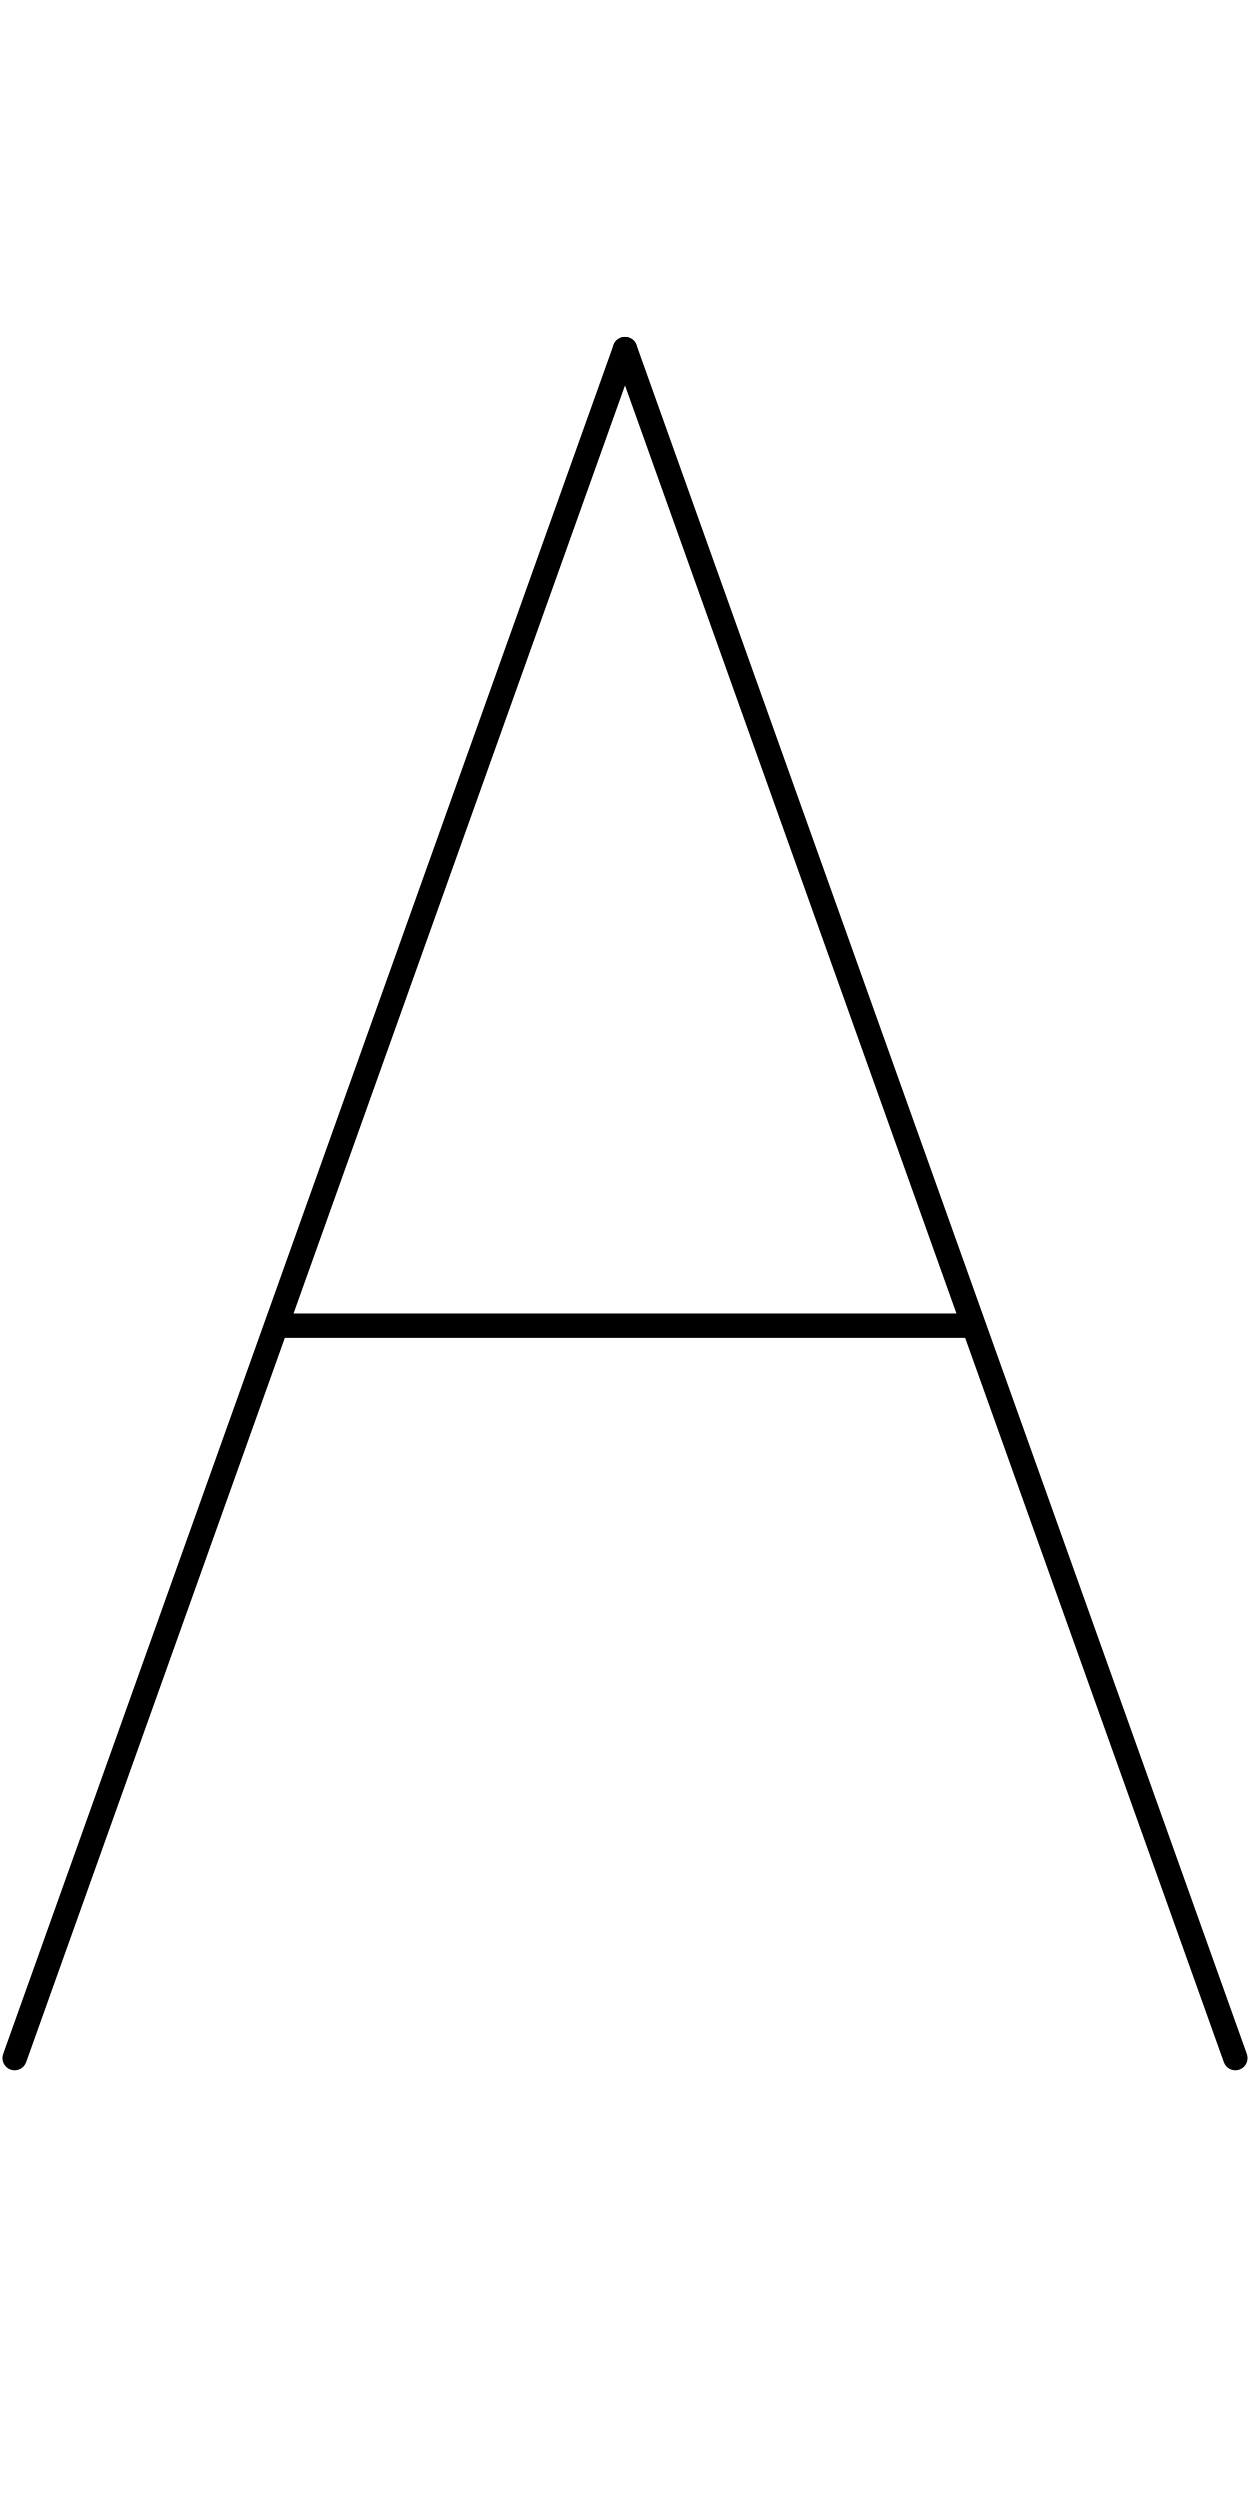
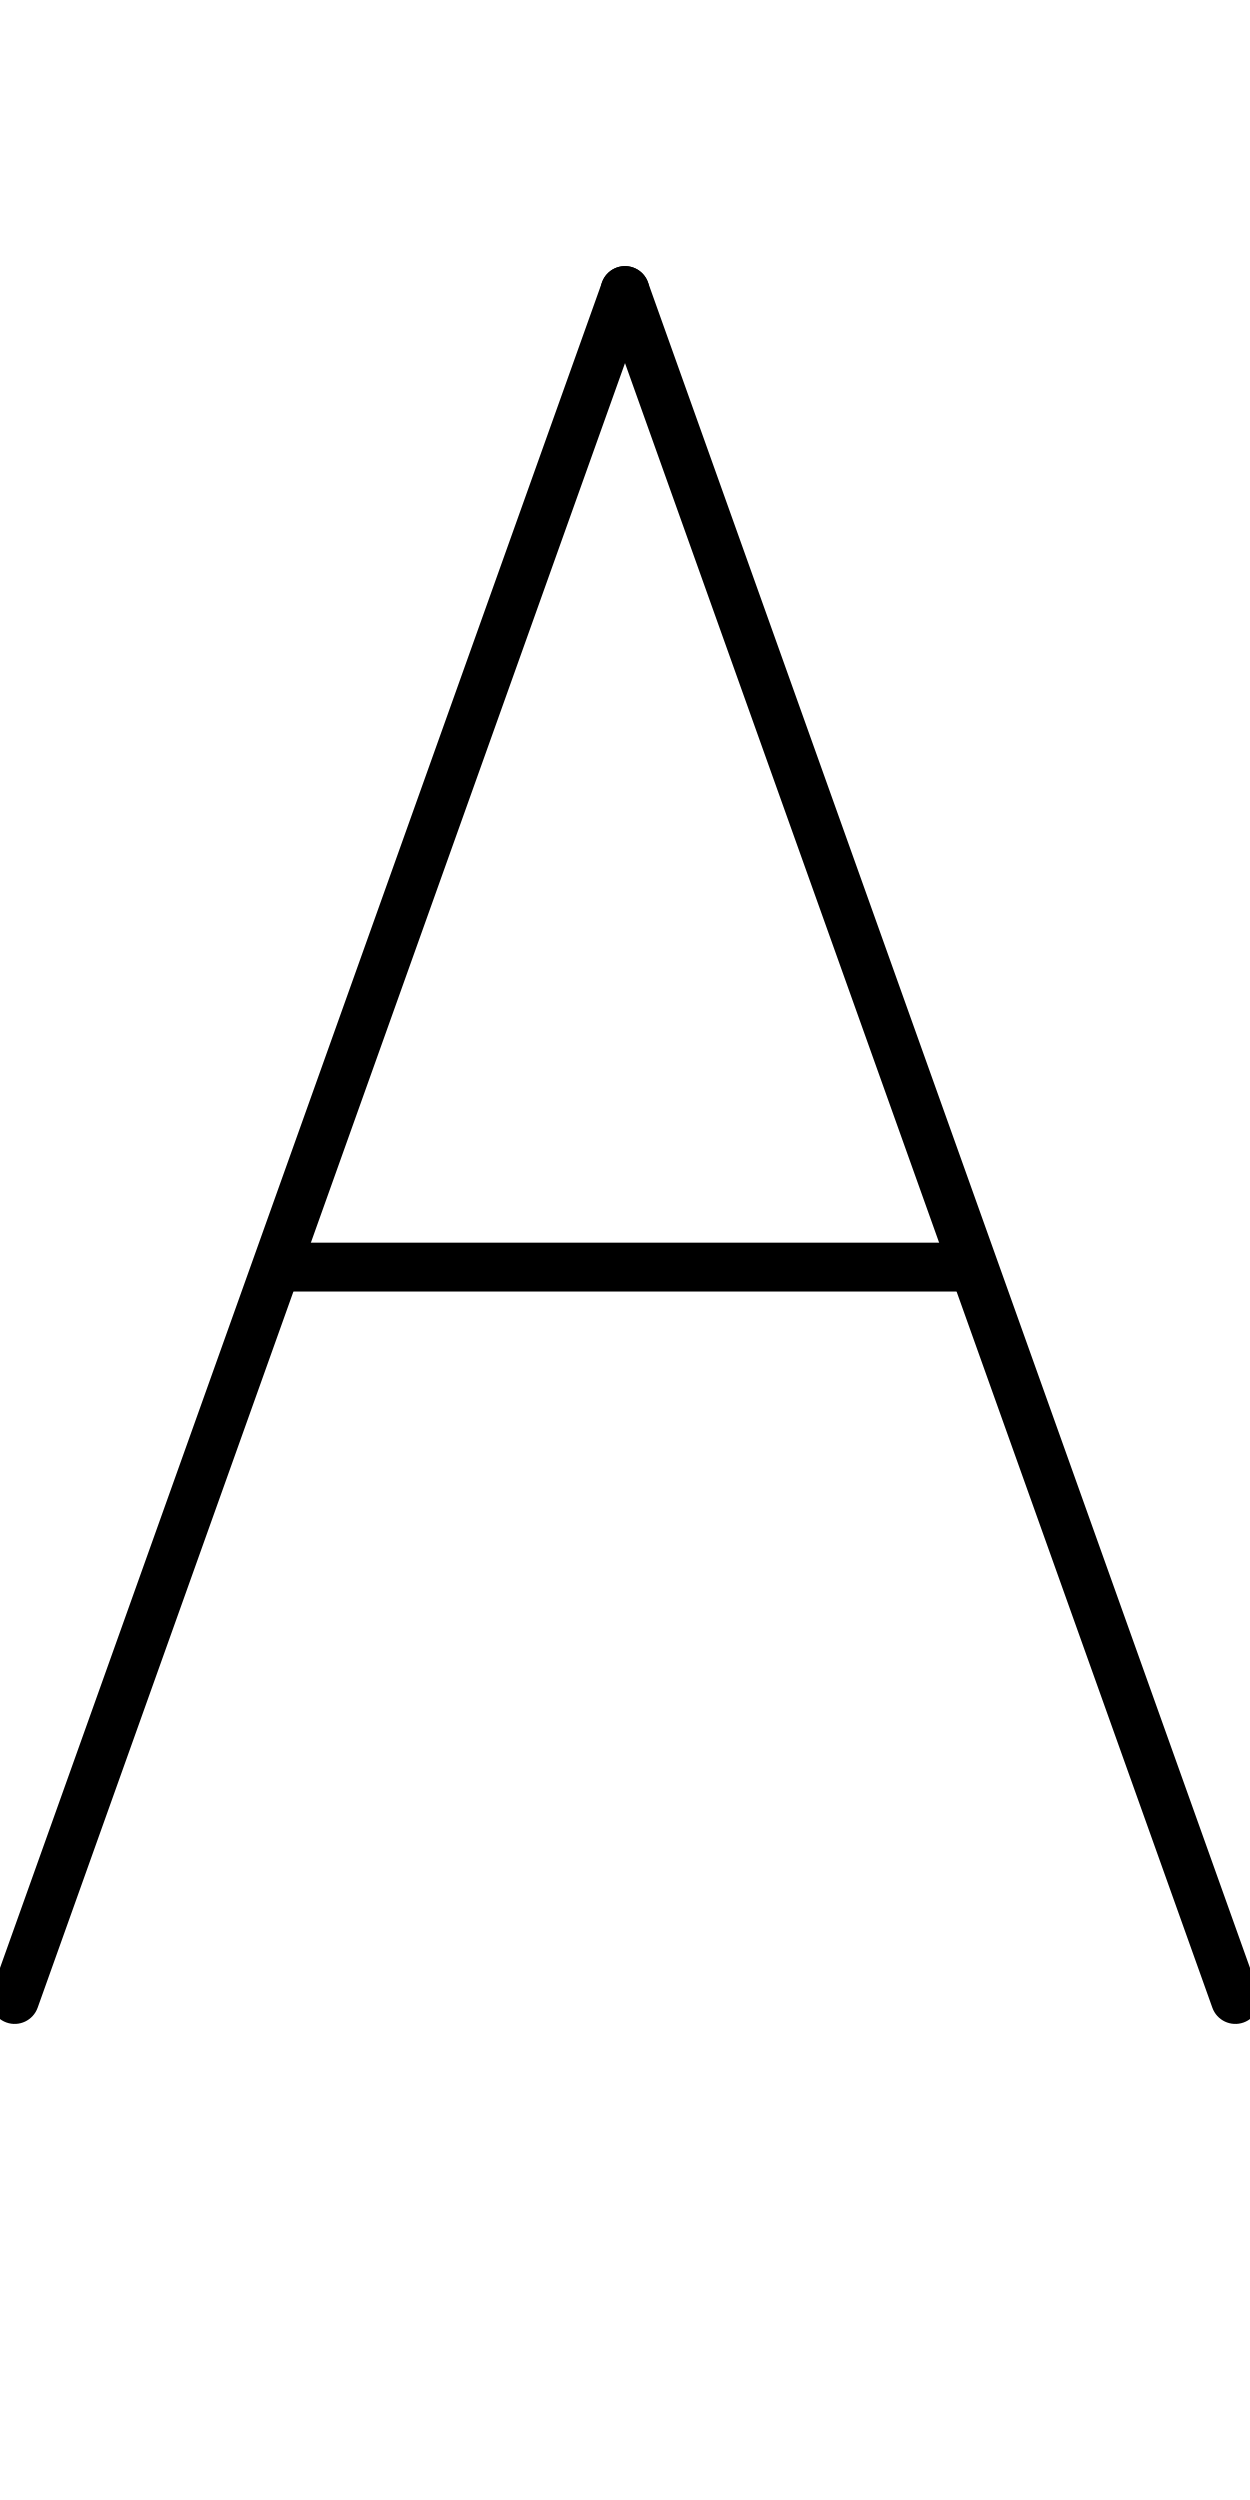
<svg xmlns="http://www.w3.org/2000/svg" width="1024" height="2048" viewBox="0 0 1024 2048">
-   <path d="M 2.583 1682.637 C 0.725 1687.838 3.436 1693.56 8.637 1695.417 C 13.838 1697.275 19.56 1694.564 21.417 1689.363 L 521.417 289.363 C 523.275 284.162 520.564 278.44 515.363 276.583 C 510.162 274.725 504.44 277.436 502.583 282.637 Z" fill="black" />
-   <path d="M 521.417 282.637 C 519.56 277.436 513.838 274.725 508.637 276.583 C 503.436 278.44 500.725 284.162 502.583 289.363 L 1002.583 1689.363 C 1004.44 1694.564 1010.162 1697.275 1015.363 1695.417 C 1020.564 1693.56 1023.275 1687.838 1021.417 1682.637 Z" fill="black" />
-   <path d="M 232 1076 C 226.477 1076 222 1080.477 222 1086 C 222 1091.523 226.477 1096 232 1096 L 792 1096 C 797.523 1096 802 1091.523 802 1086 C 802 1080.477 797.523 1076 792 1076 Z" fill="black" />
+   <path d="M 30.835 1644.727 C 27.12 1655.129 15.675 1660.55 5.273 1656.835 C -5.129 1653.12 -10.55 1641.675 -6.835 1631.273 L 493.165 231.273 C 496.88 220.871 508.325 215.45 518.727 219.165 C 529.129 222.88 534.55 234.325 530.835 244.727 Z" />
+   <path d="M 493.165 244.727 C 489.45 234.325 494.871 222.88 505.273 219.165 C 515.675 215.45 527.12 220.871 530.835 231.273 L 1030.835 1631.273 C 1034.55 1641.675 1029.129 1653.12 1018.727 1656.835 C 1008.325 1660.55 996.88 1655.129 993.165 1644.727 Z" />
+   <path d="M 232 1058 C 220.954 1058 212 1049.046 212 1038 C 212 1026.954 220.954 1018 232 1018 L 792 1018 C 803.046 1018 812 1026.954 812 1038 C 812 1049.046 803.046 1058 792 1058 Z" />
</svg>
